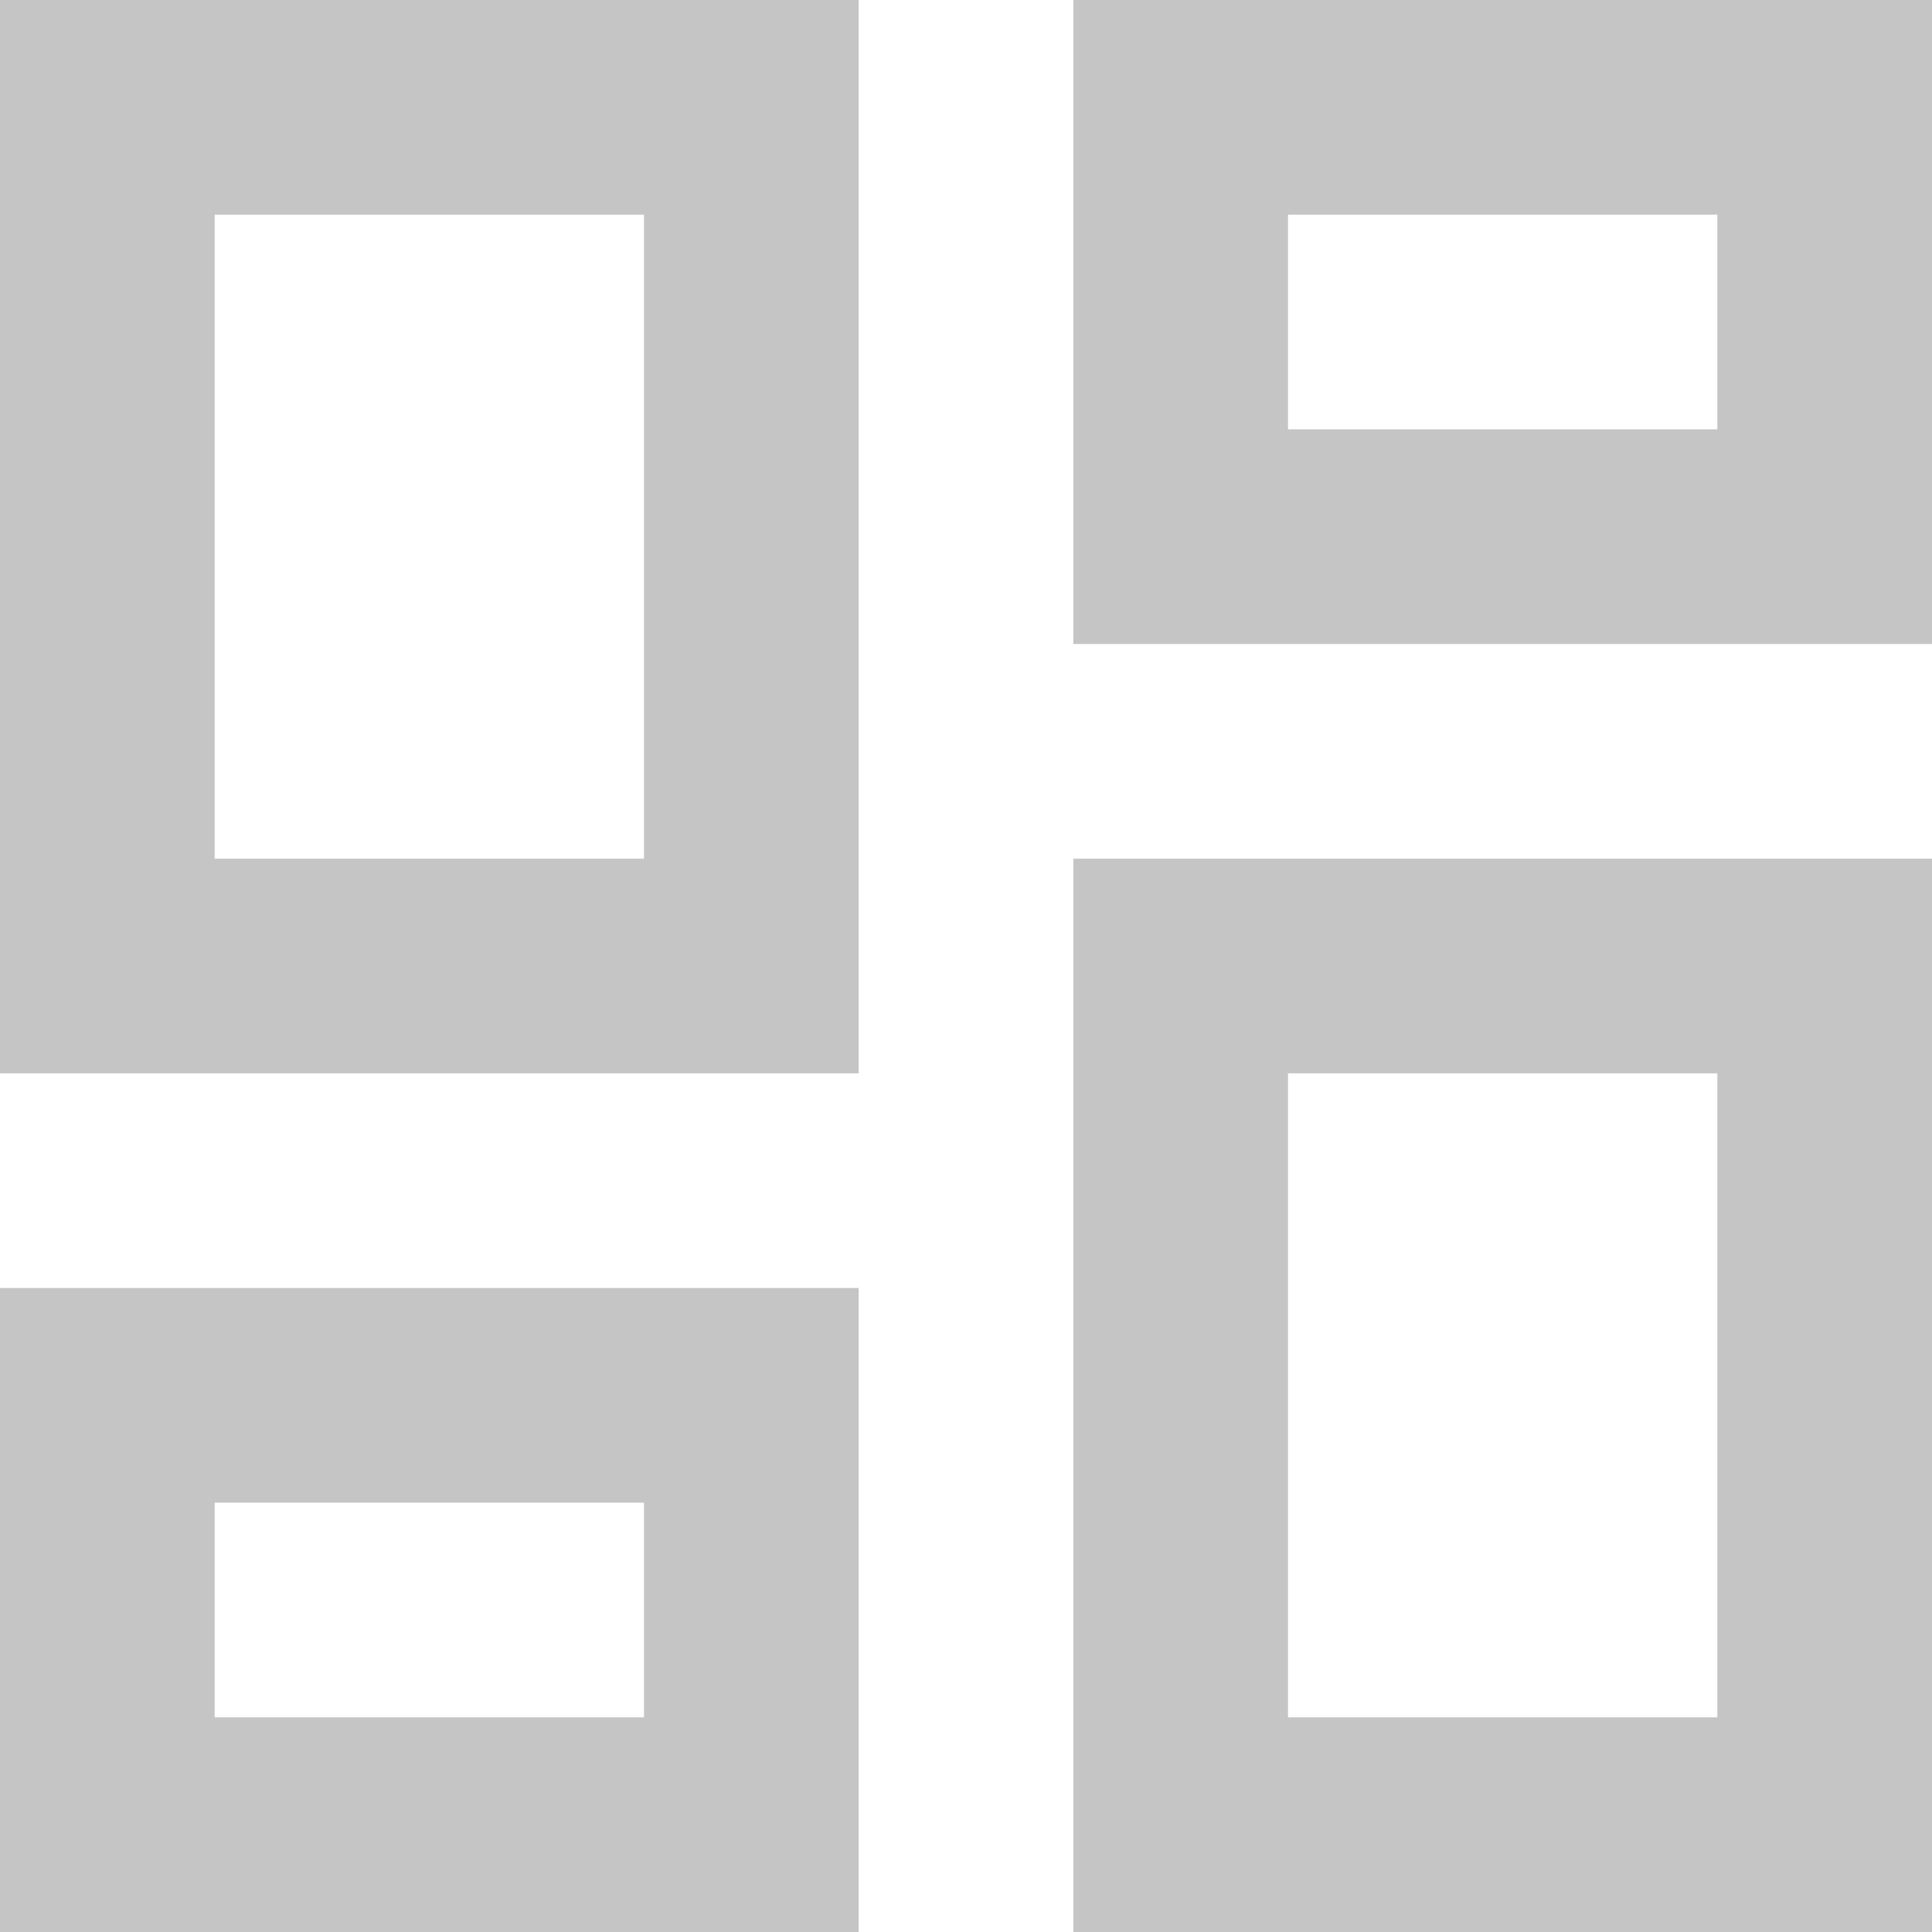
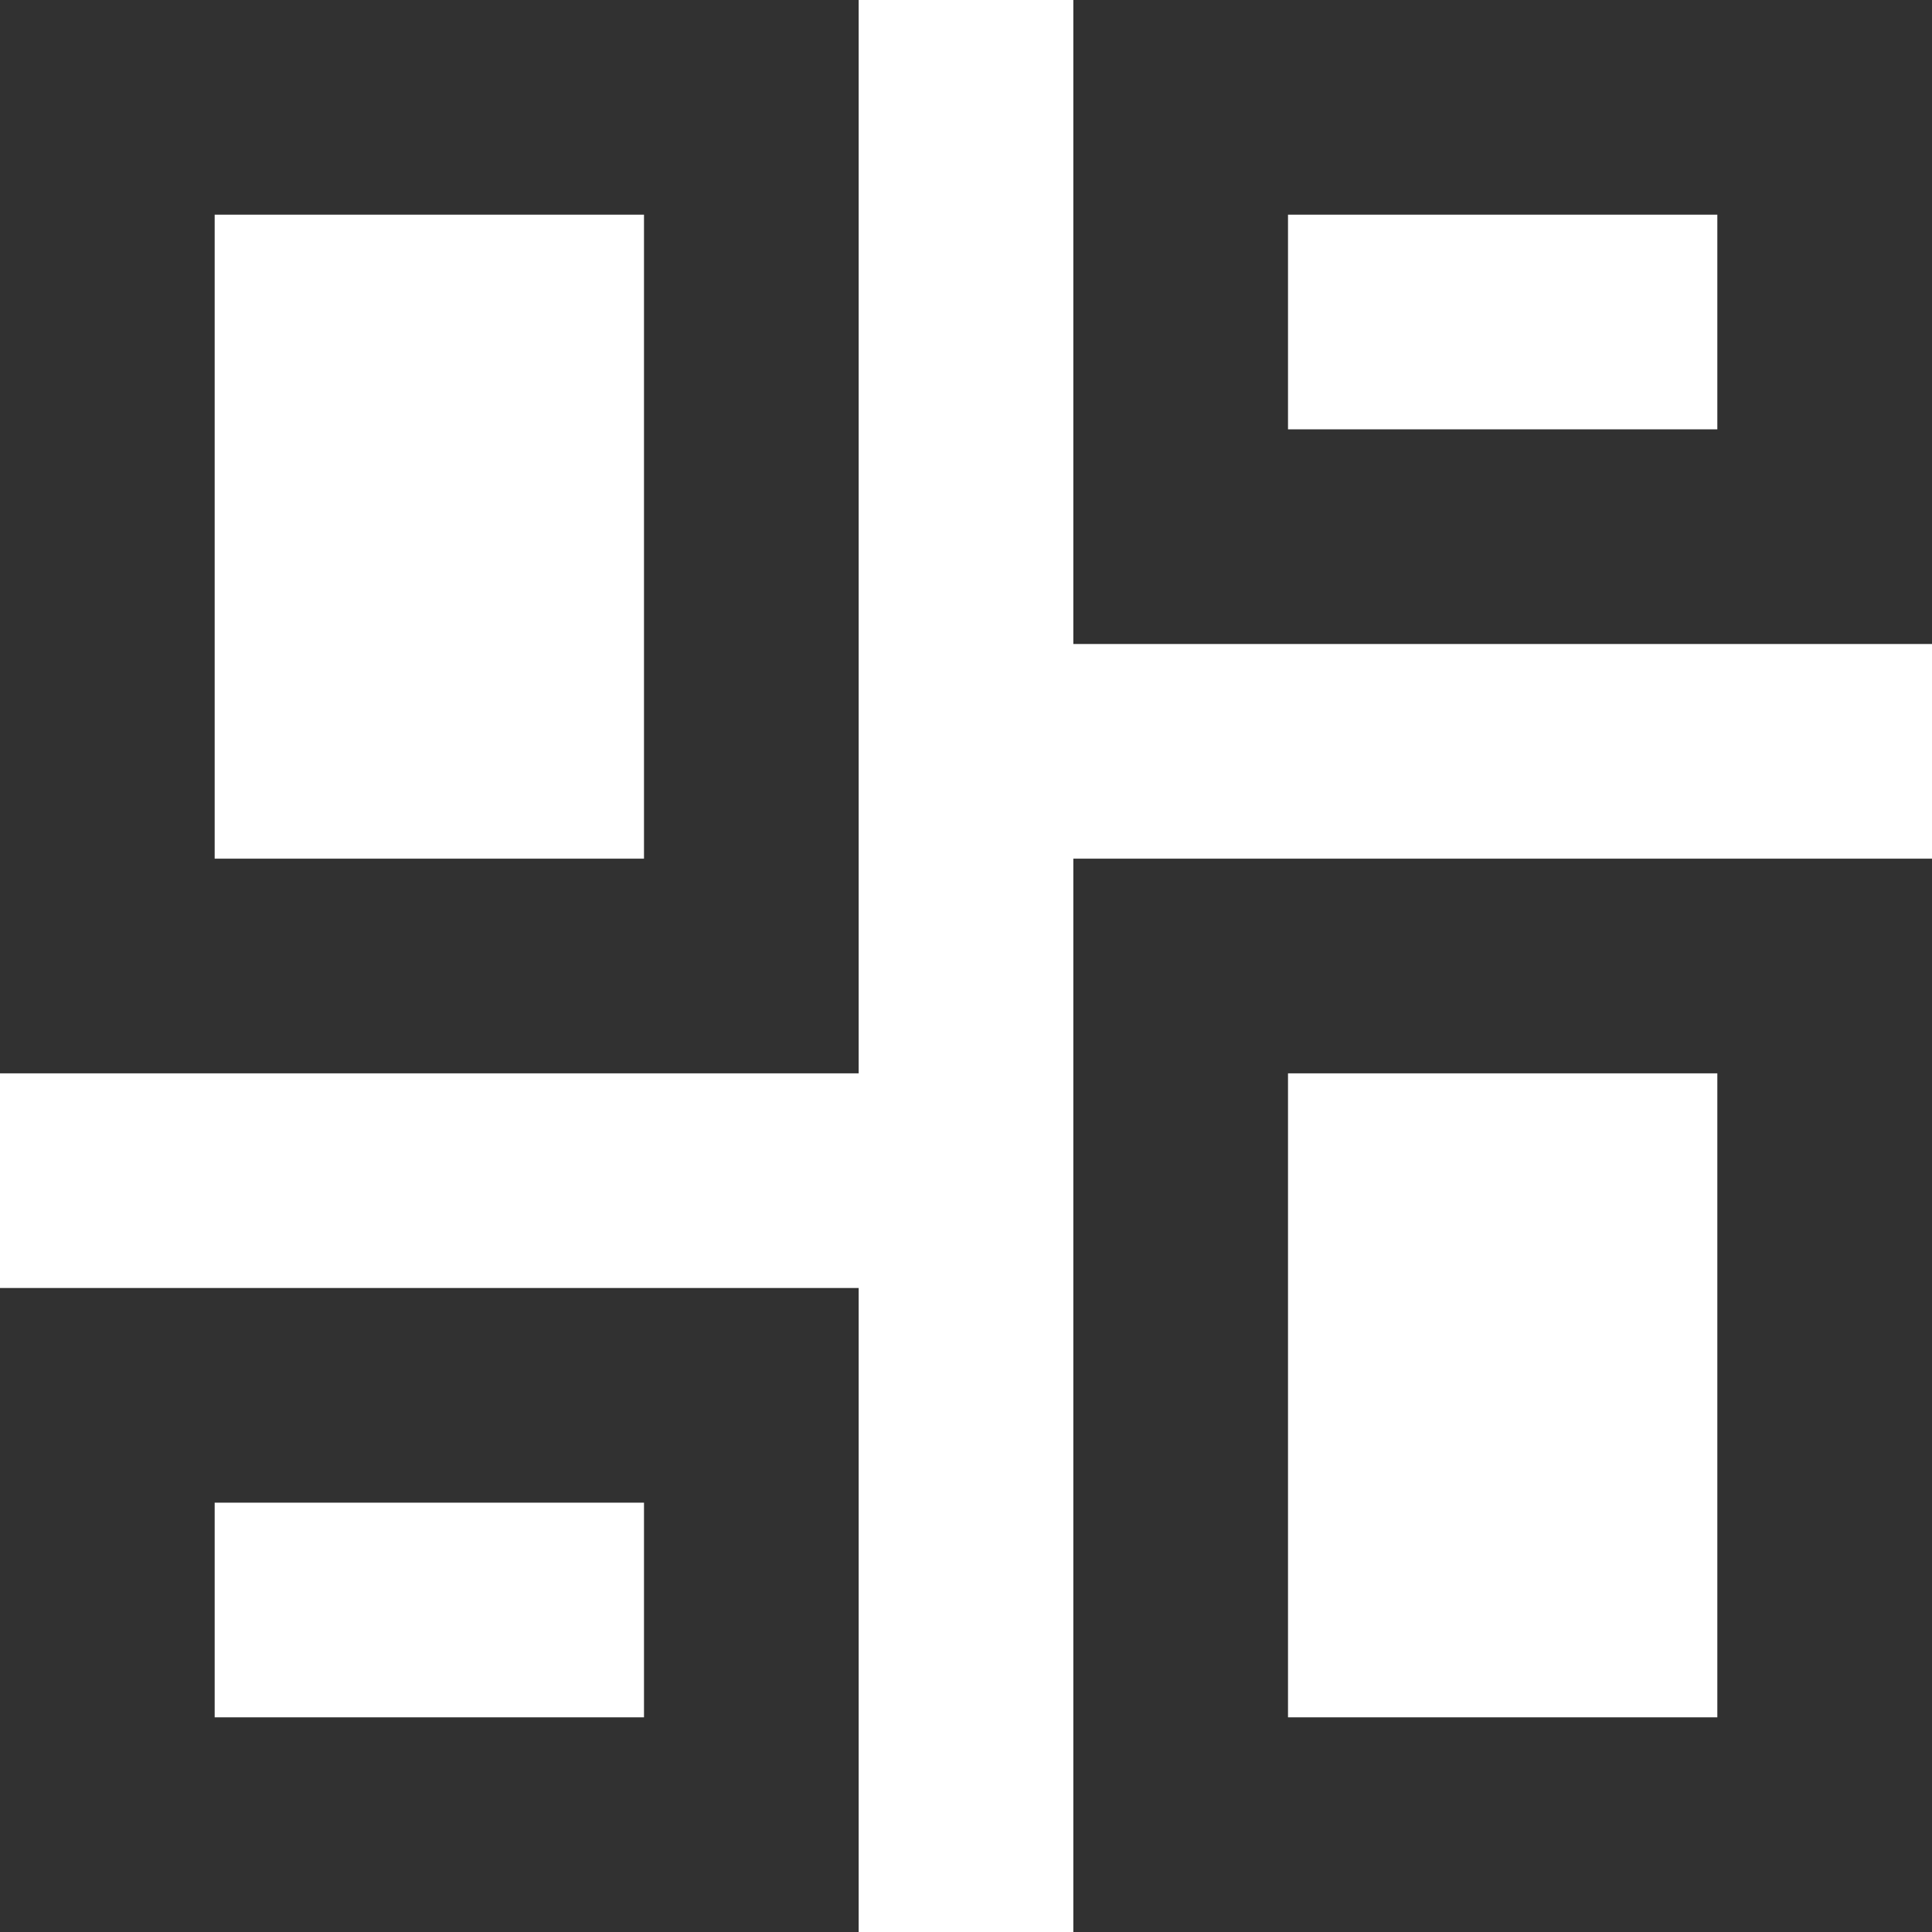
<svg xmlns="http://www.w3.org/2000/svg" width="18" height="18" viewBox="0 0 18 18" fill="none" version="1.1" id="svg4">
  <defs id="defs8" />
-   <path d="M10 18V8H18V18H10ZM0 10V0H8V10H0ZM6 8V2H2V8H6ZM0 18V12H8V18H0ZM2 16H6V14H2V16ZM12 16H16V10H12V16ZM10 0H18V6H10V0ZM12 2V4H16V2H12Z" fill="#101820" id="path2" style="fill:#c5c5c5;fill-opacity:1" />
+   <path d="M10 18V8H18V18H10ZM0 10V0H8V10H0ZM6 8V2H2V8H6ZM0 18V12H8V18H0ZM2 16H6V14H2V16ZM12 16H16V10H12V16ZM10 0H18V6H10V0ZM12 2V4H16V2H12Z" fill="#101820" id="path2" style="fill:#000000;fill-opacity:1;opacity:0.807" />
</svg>
